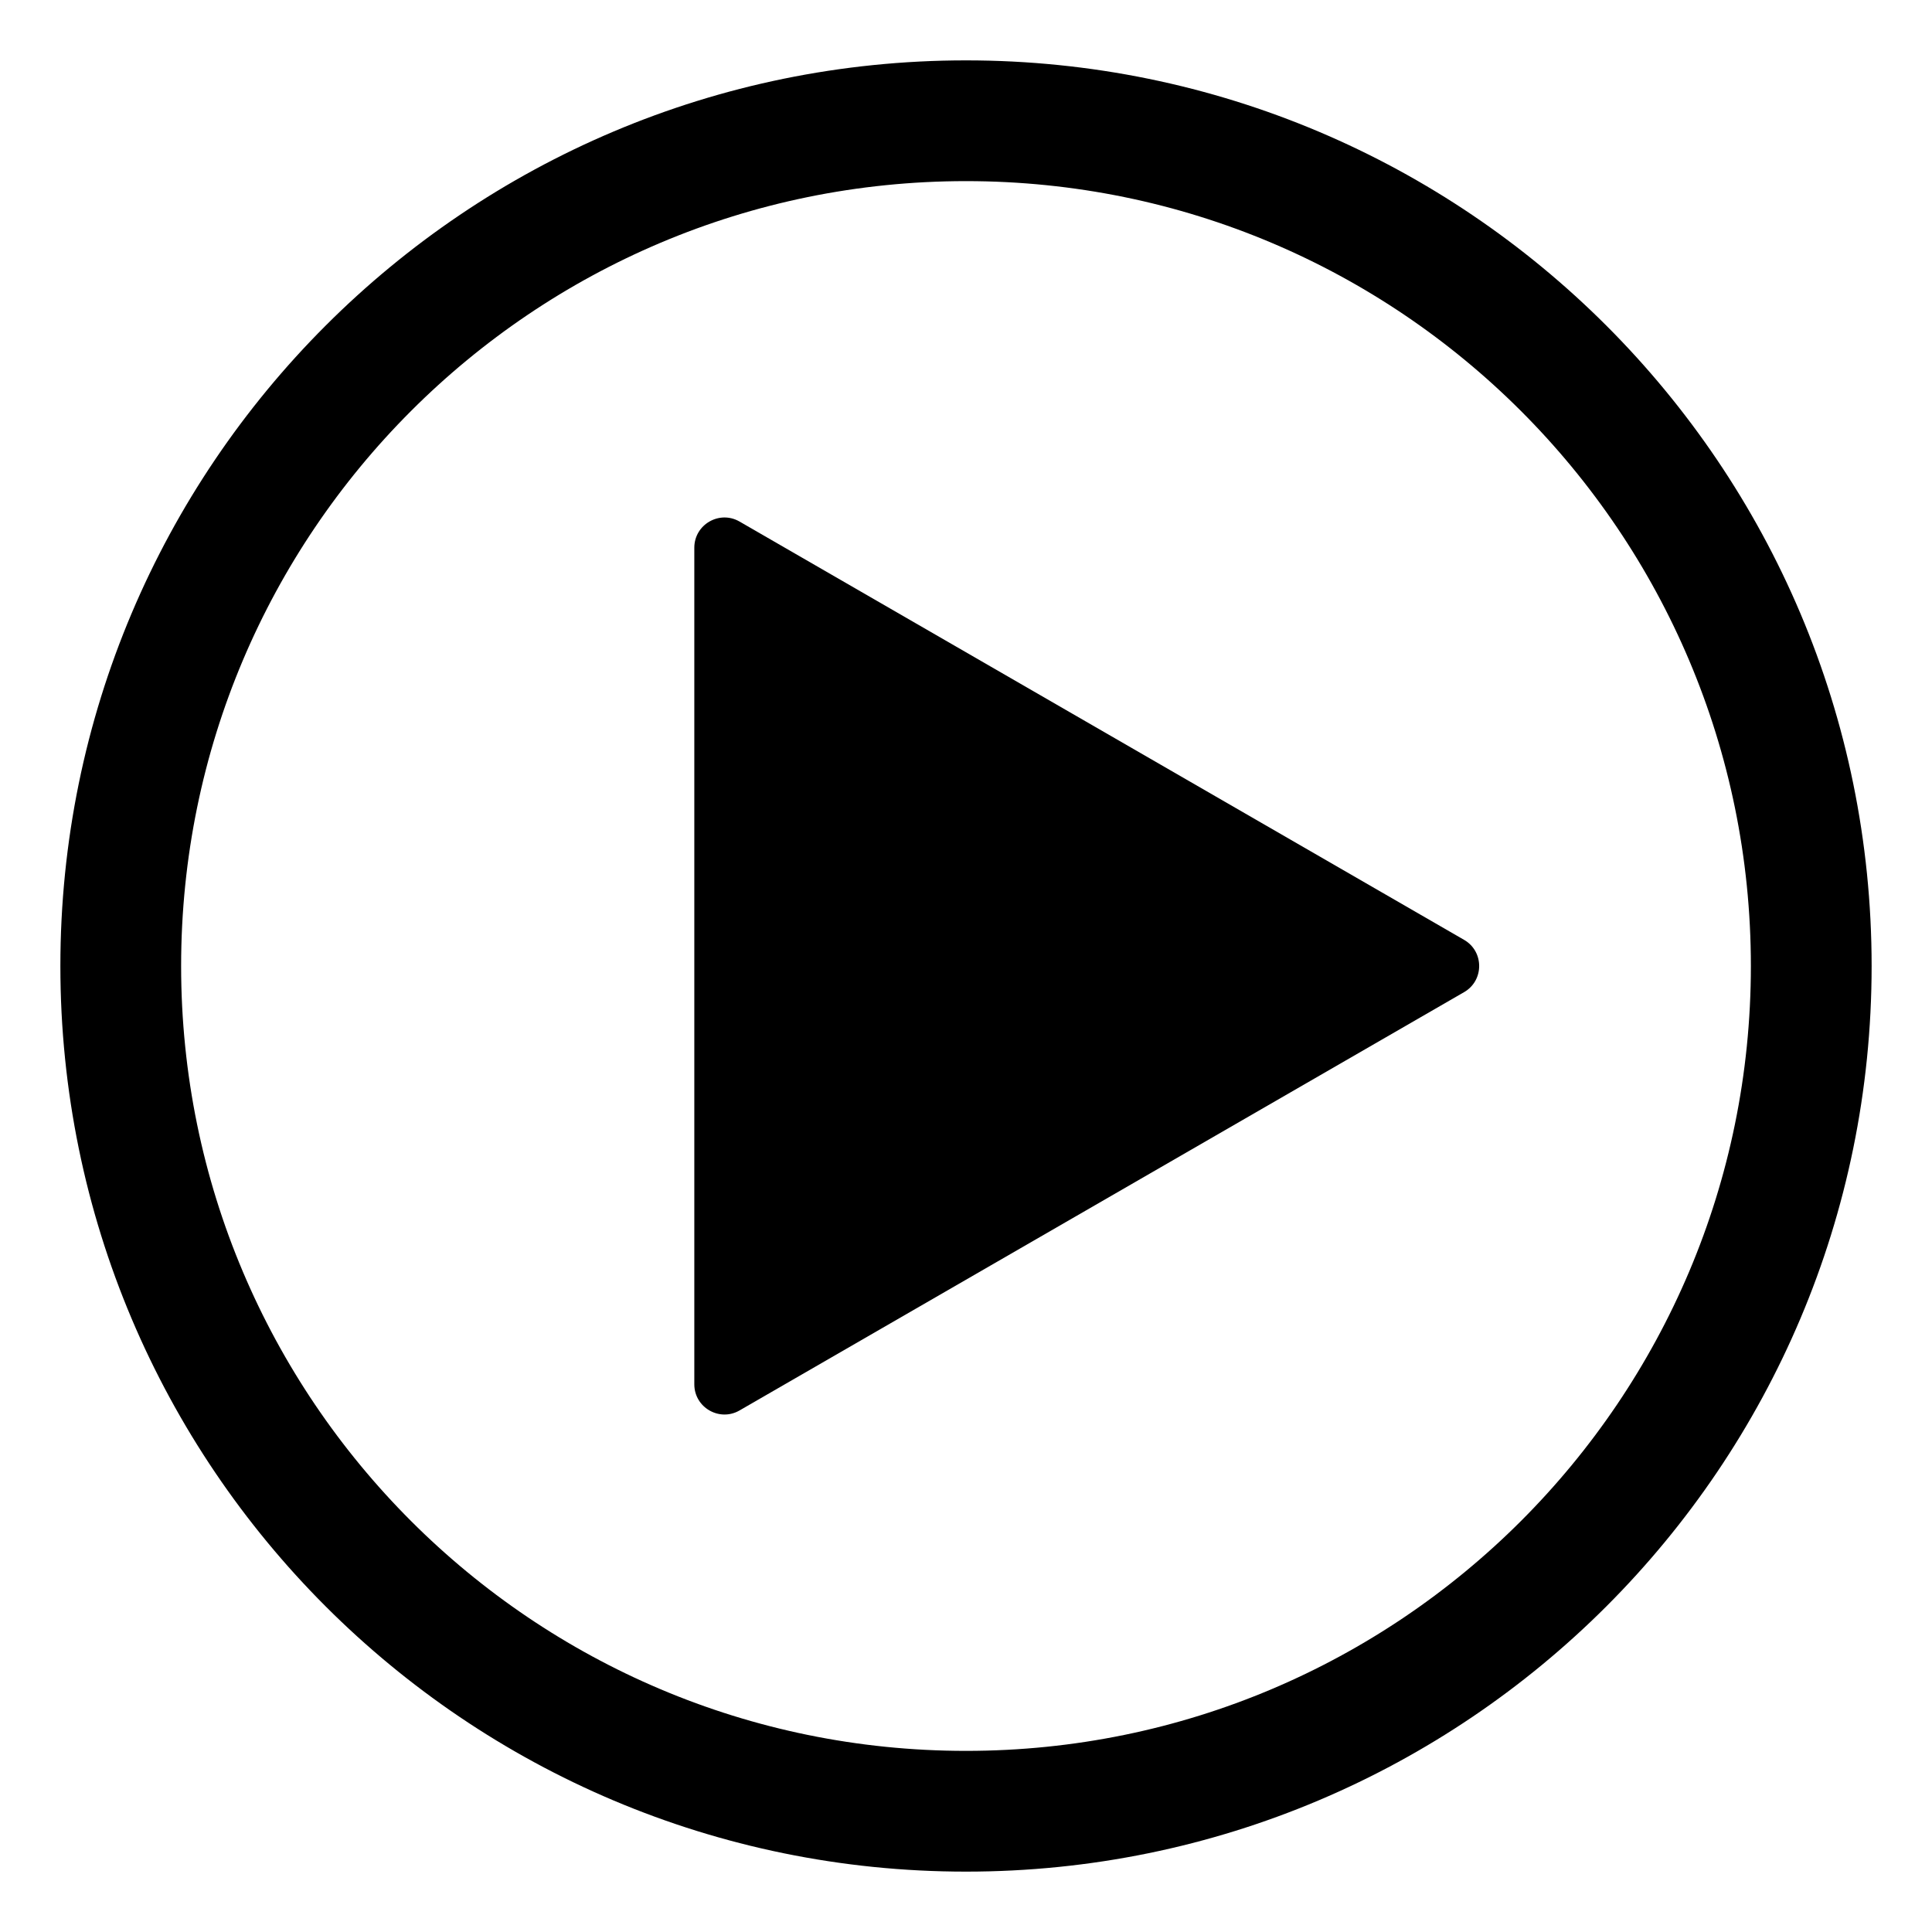
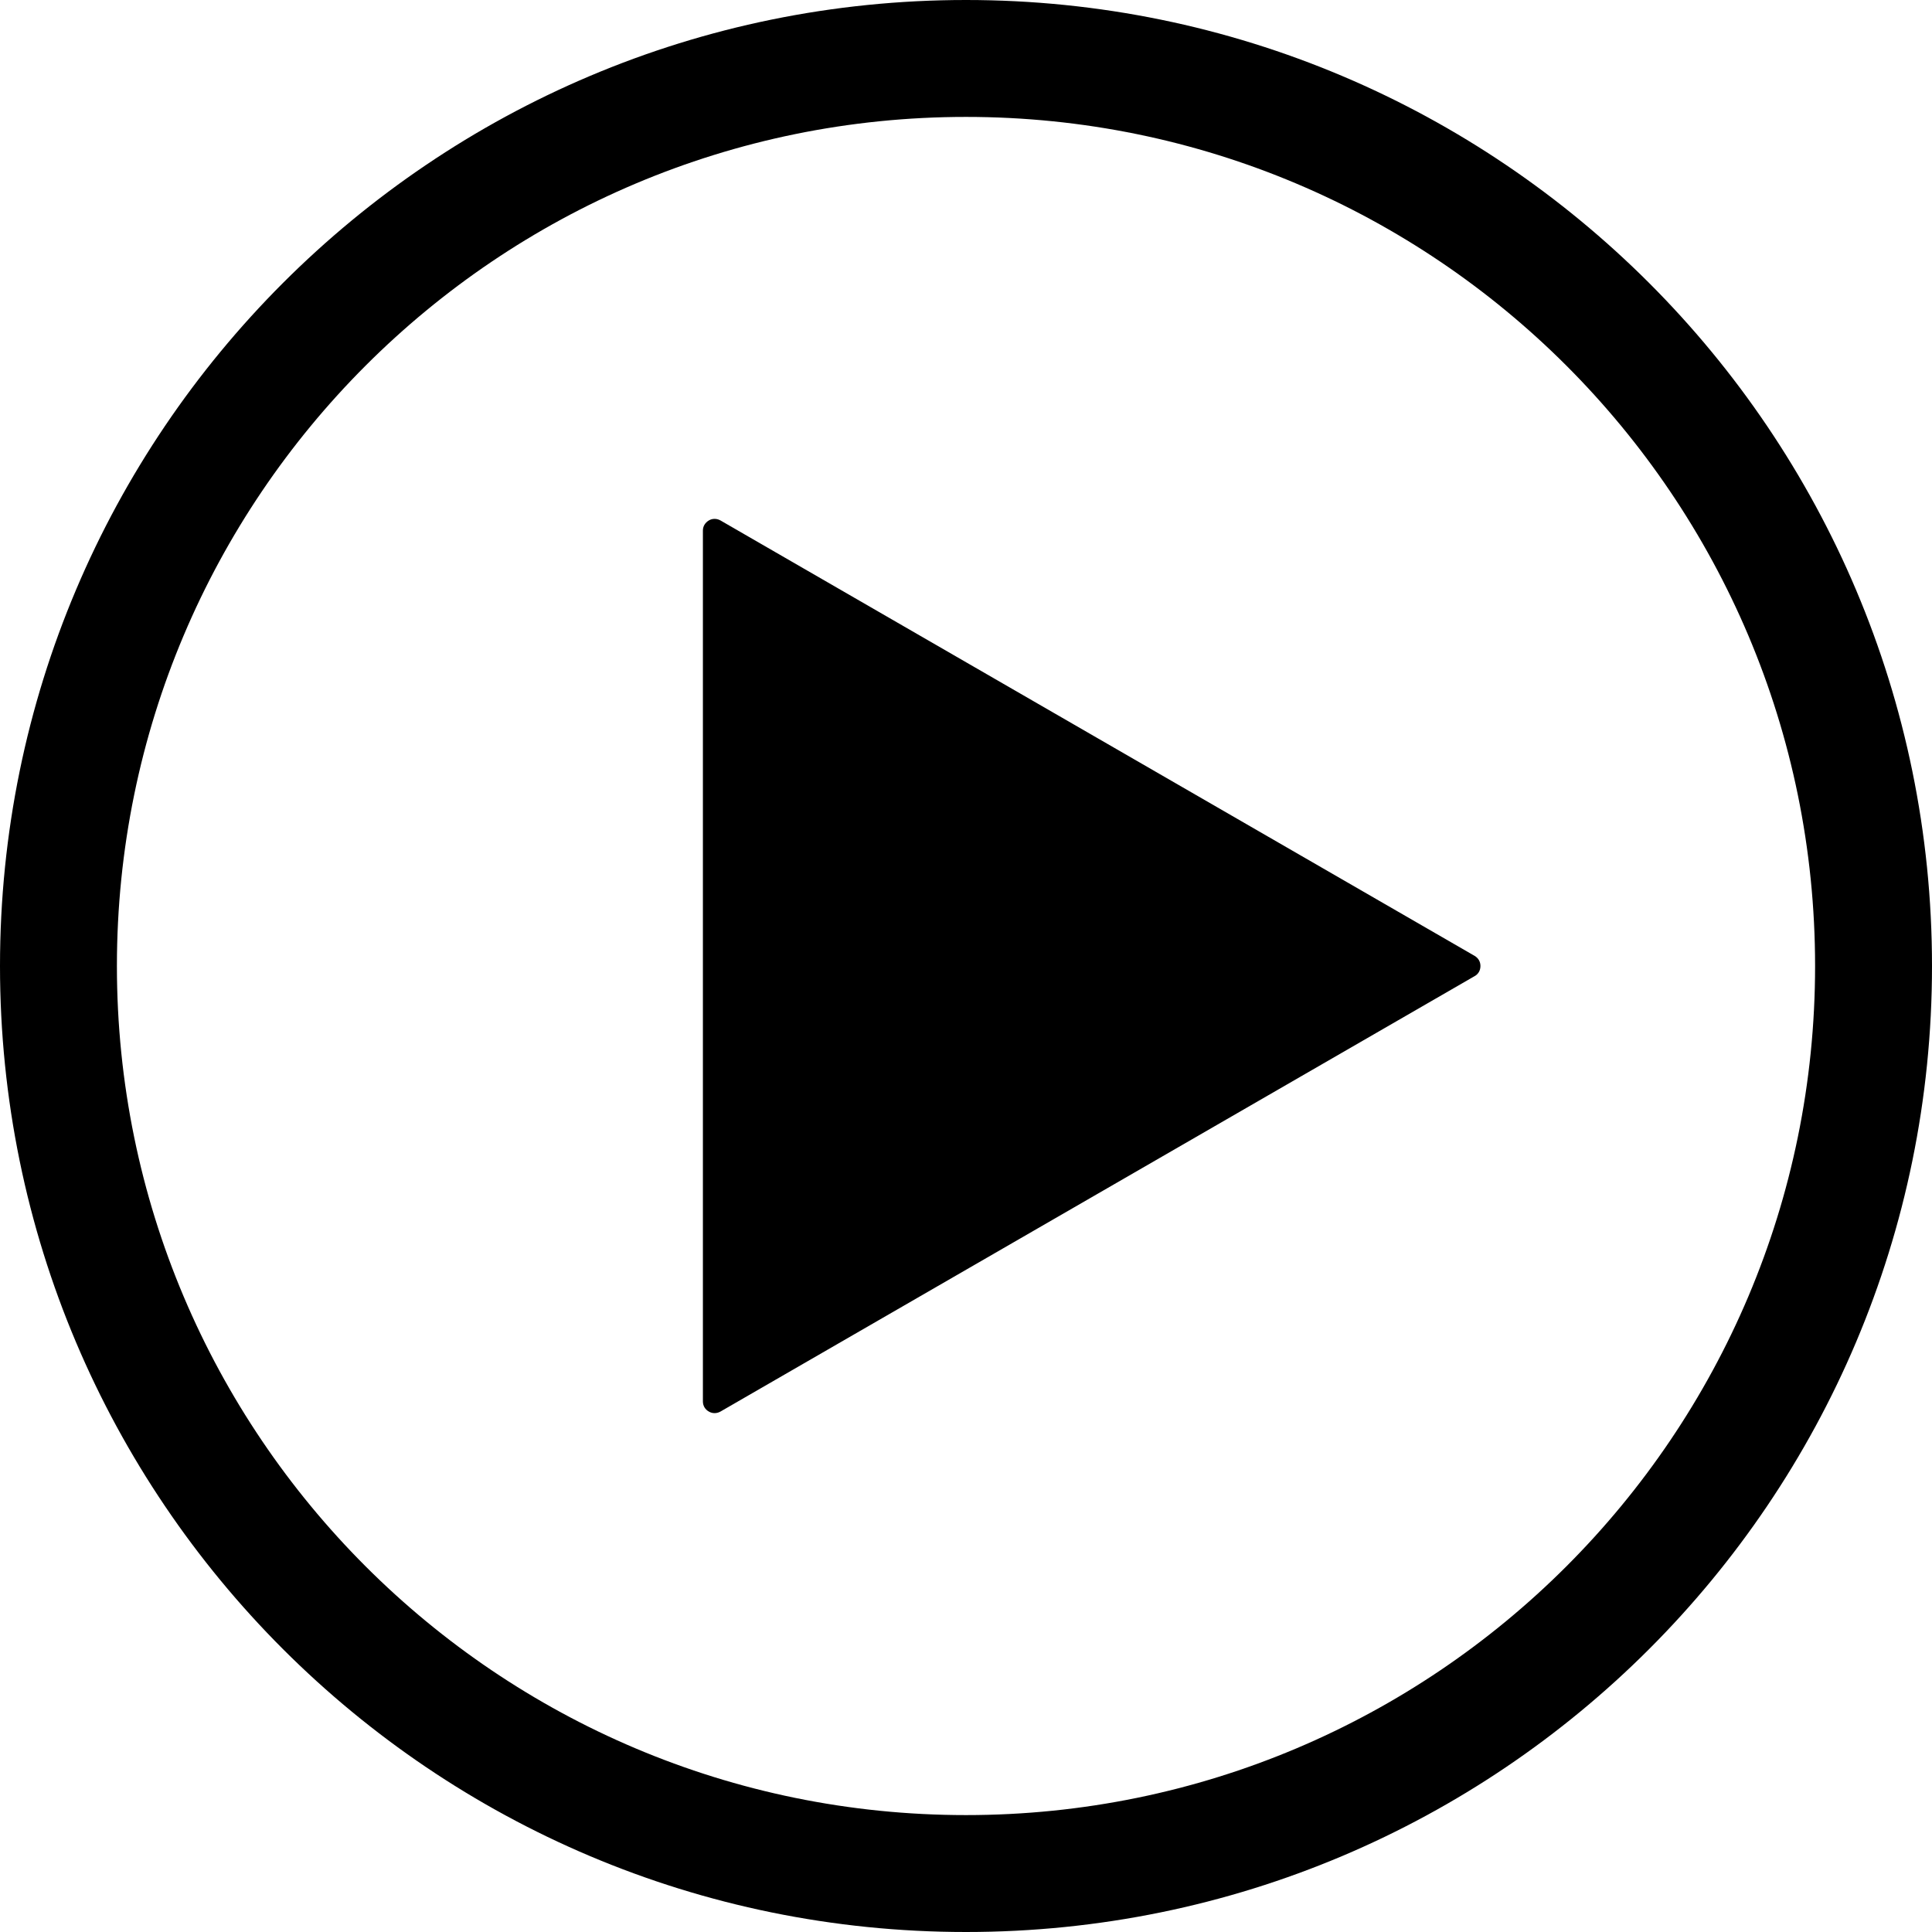
- <svg xmlns="http://www.w3.org/2000/svg" width="32" height="32" viewBox="0 0 32 32" fill="none">
-   <path d="M24.25 15.567C24.583 15.759 24.583 16.241 24.25 16.433L12.25 23.361C11.917 23.554 11.5 23.313 11.5 22.928L11.5 9.072C11.5 8.687 11.917 8.446 12.25 8.639L24.25 15.567Z" fill="currentColor" />
-   <circle cx="16" cy="16" r="14" stroke="currentColor" stroke-width="2" />
+ <svg xmlns="http://www.w3.org/2000/svg" xml:space="preserve" version="1.1" shape-rendering="geometricPrecision" text-rendering="geometricPrecision" image-rendering="optimizeQuality" fill-rule="evenodd" clip-rule="evenodd" viewBox="0 0 9370 9370">
+   <g id="Слой_x0020_1">
+     <path fill="currentColor" d="M7152 4636l-1829 -1056 -1829 -1056c-18,-10 -39,-10 -56,0 -18,11 -29,28 -29,49l0 2112 0 2112c0,21 11,39 29,49 17,10 38,10 56,0l1829 -1056 1829 -1056c18,-10 28,-28 28,-49 0,-21 -10,-38 -28,-49zm-2467 4167c-2274,0 -4118,-1844 -4118,-4118 0,-2274 1844,-4118 4118,-4118 2274,0 4118,1844 4118,4118 0,2274 -1844,4118 -4118,4118zm0 567c-2587,0 -4685,-2097 -4685,-4685 0,-2587 2098,-4685 4685,-4685 2588,0 4685,2098 4685,4685 0,2588 -2097,4685 -4685,4685z" />
+   </g>
</svg>
